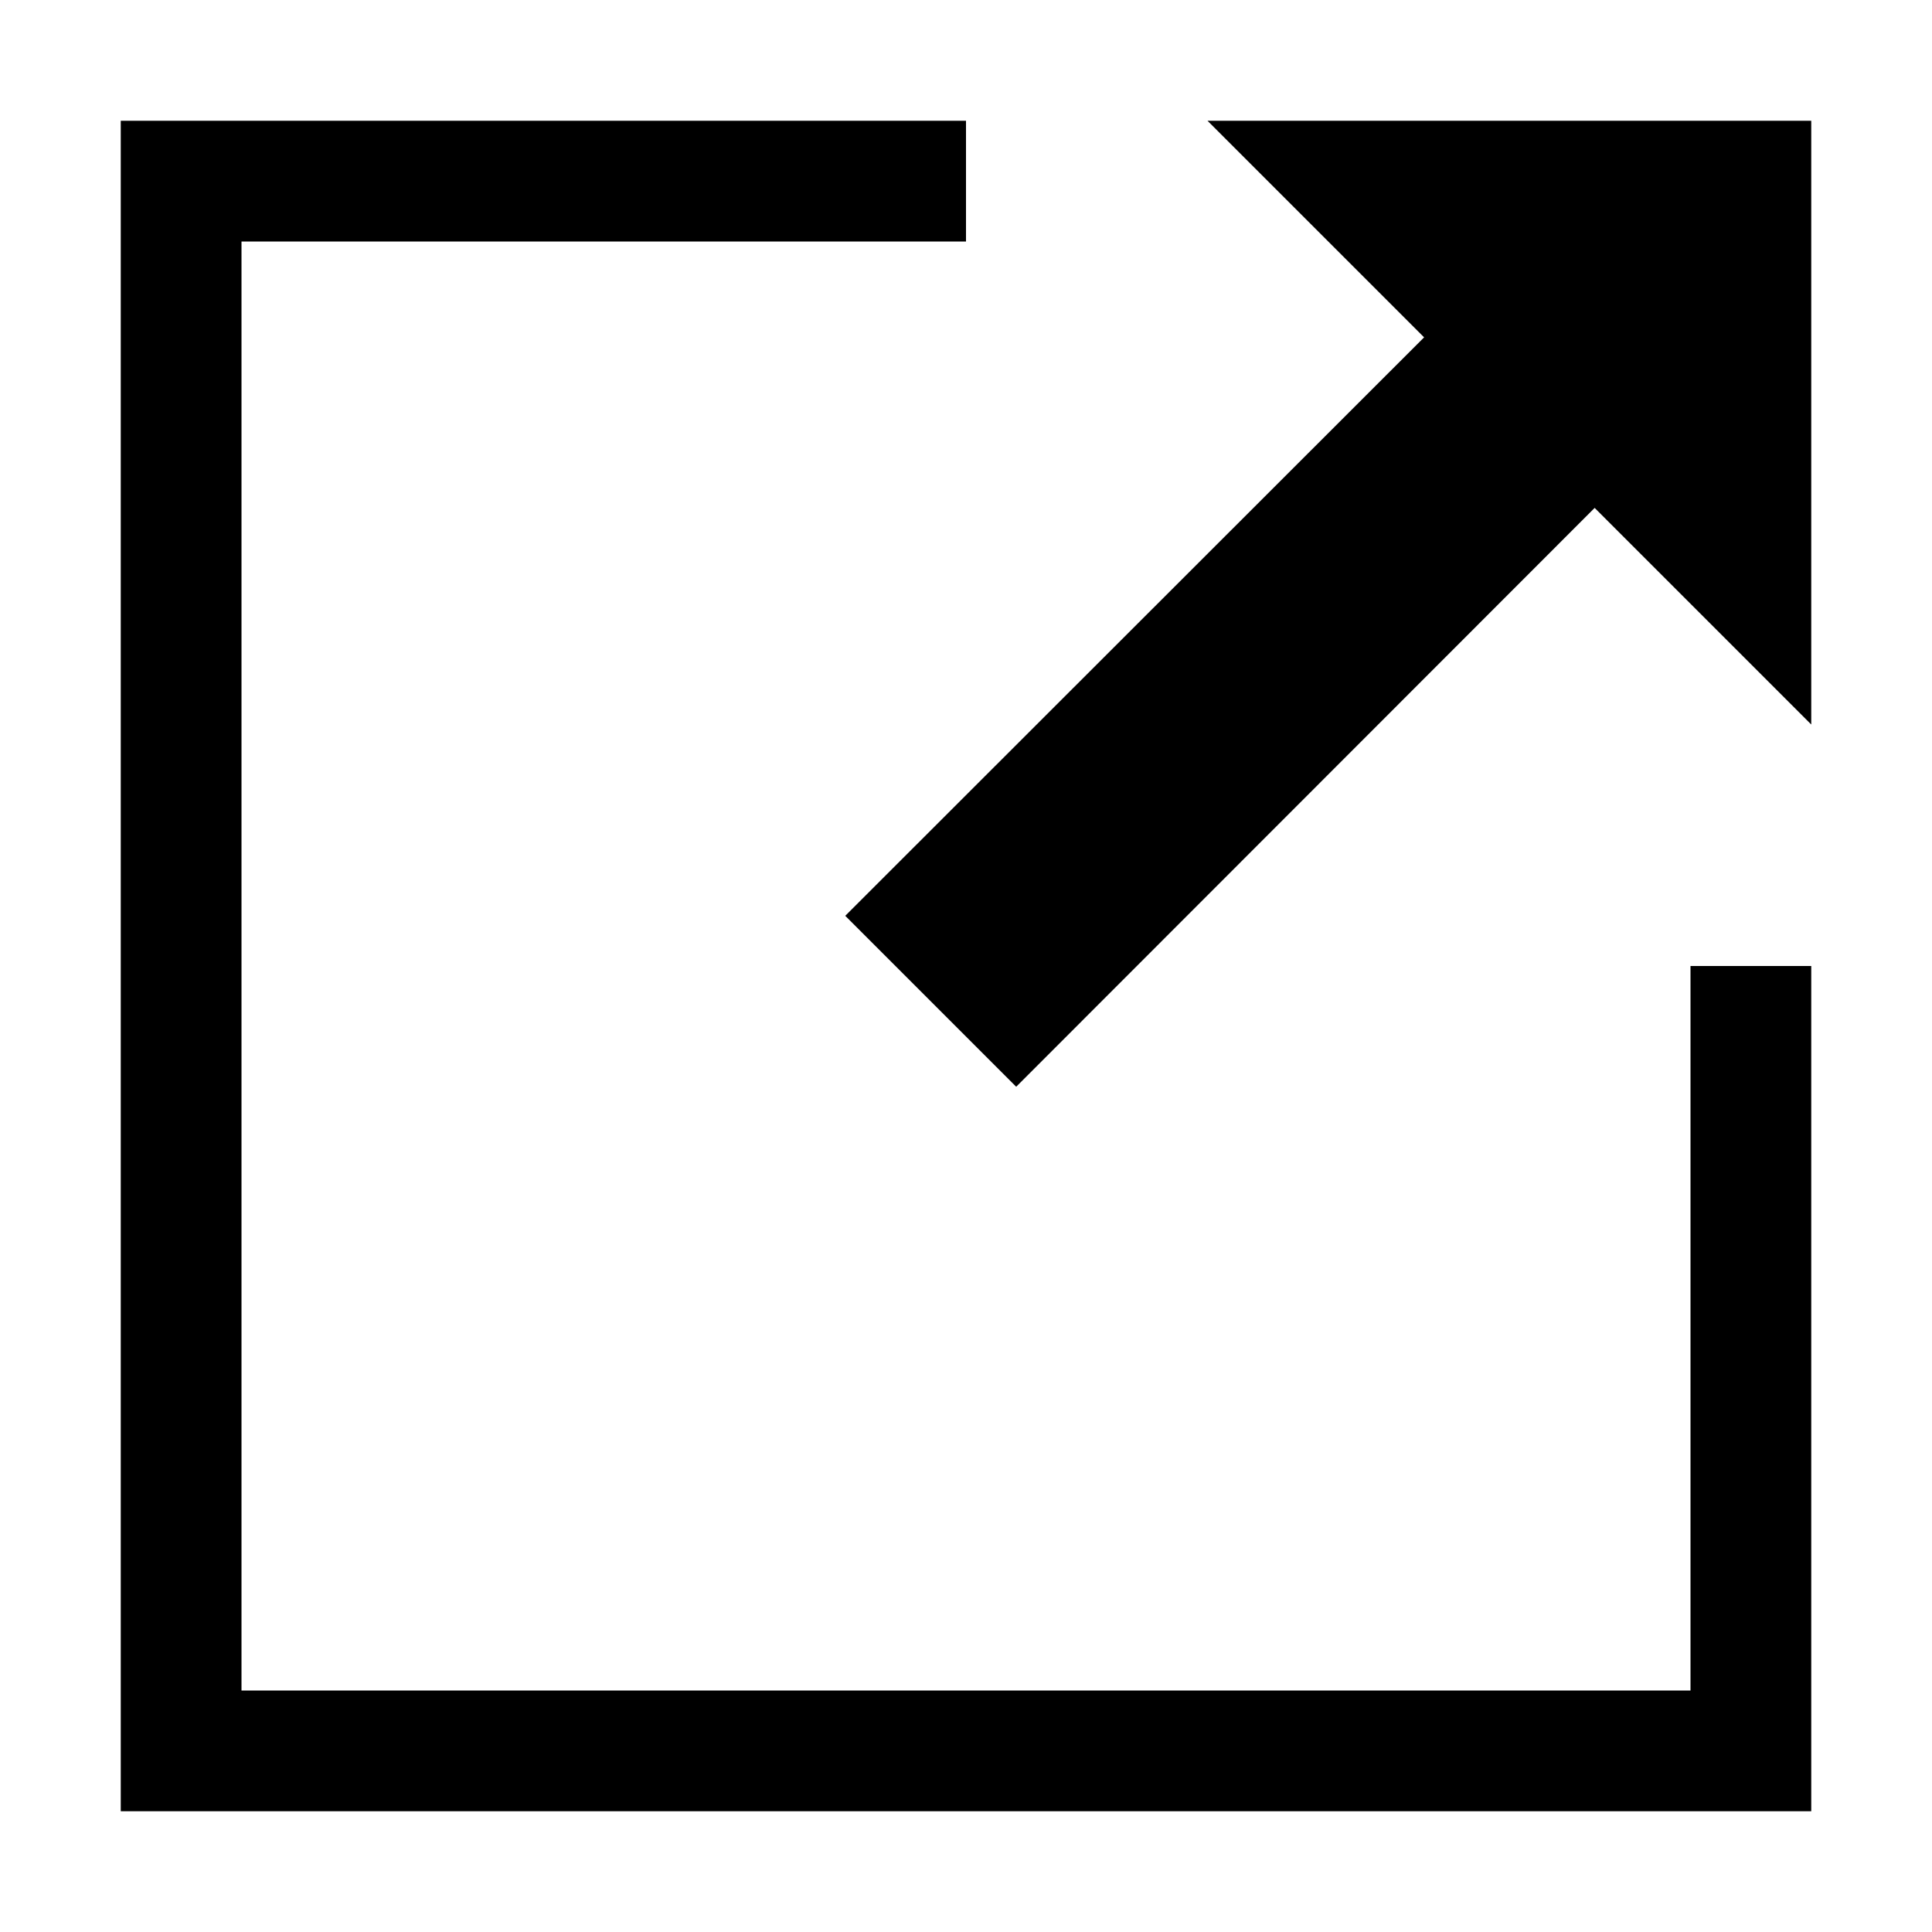
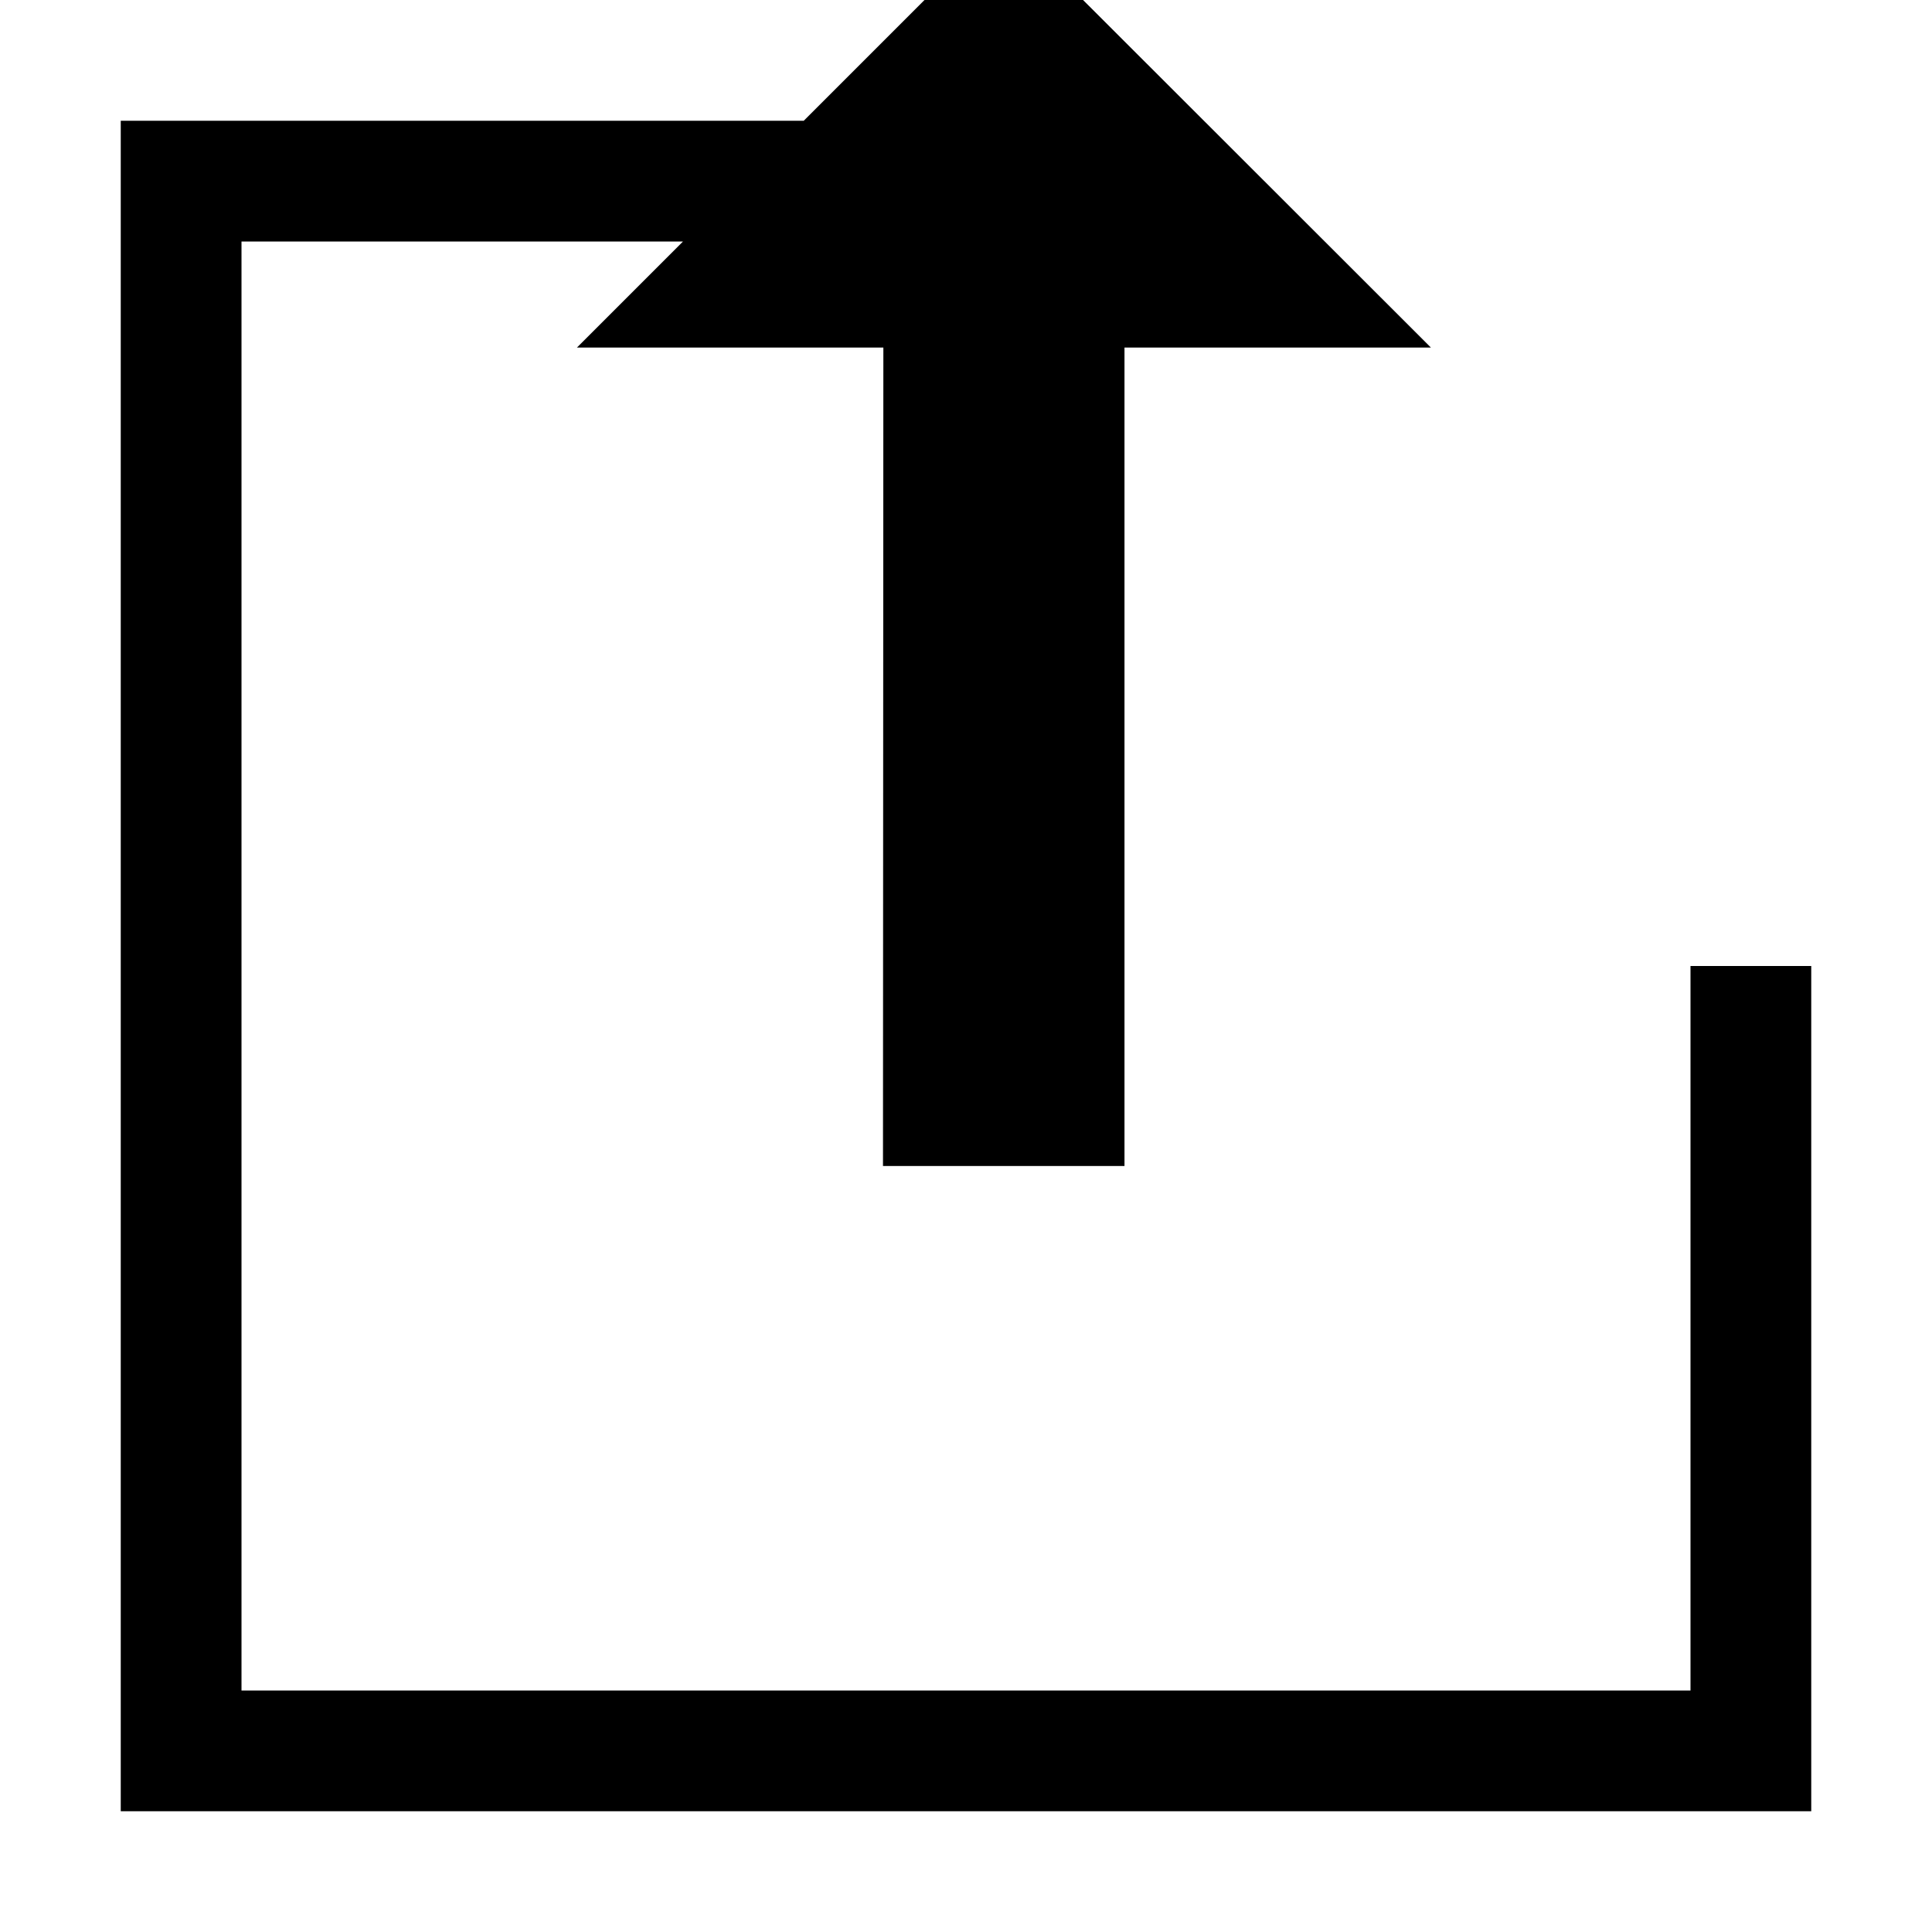
- <svg xmlns="http://www.w3.org/2000/svg" version="1.1" id="Layer_1" x="0px" y="0px" width="512px" height="512px" viewBox="0 0 512 512" xml:space="preserve">
-   <path d="M32,480h448V256h-32v192H64V64h192V32H32V480z M320,32l56.9,56.9l0.5,0.5L224,242.7l45.3,45.3l153.3-153.4L480,192V32H320z" />
+ <svg xmlns="http://www.w3.org/2000/svg" version="1.1" id="Layer_1" x="0px" y="0px" viewBox="0 0 512 512" style="enable-background:new 0 0 512 512;" xml:space="preserve">
+   <path d="M32,480h448V256h-32v192H64V64h192V32H32V480z M152.9,92.1h80.5h0.7L234,309H298L298,92.1l81.2,0L266-21L152.9,92.1z" />
</svg>
